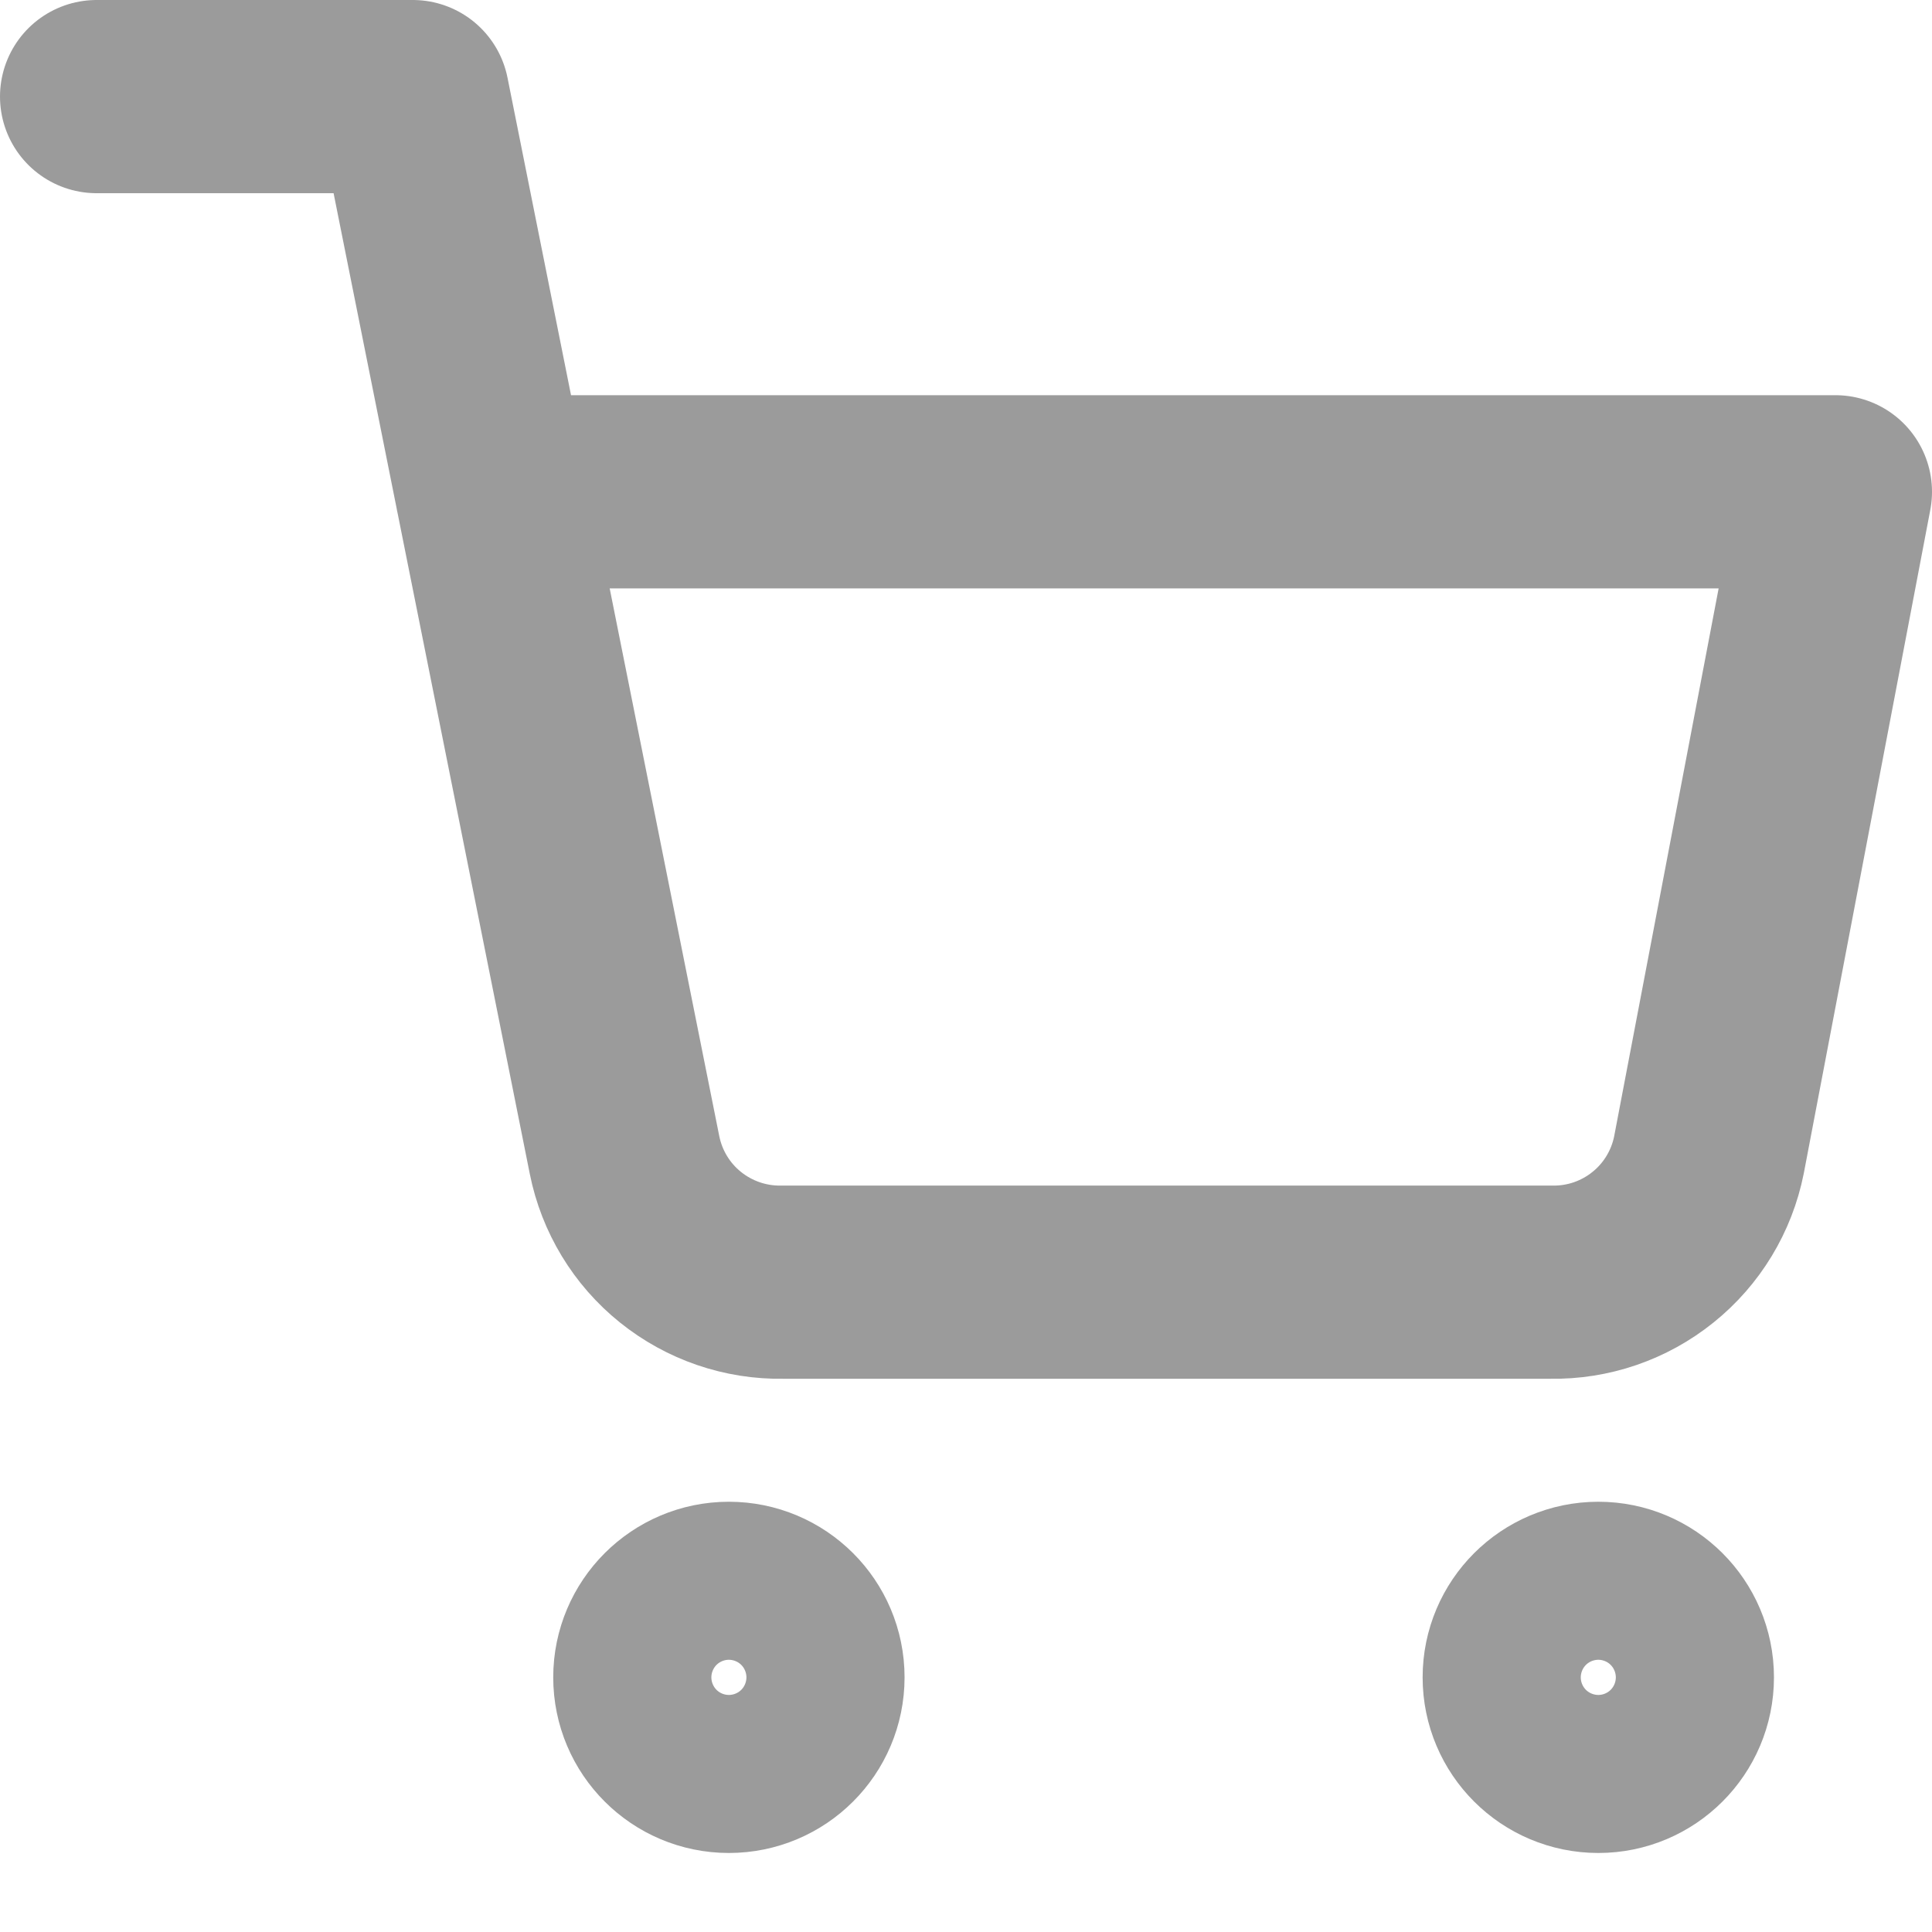
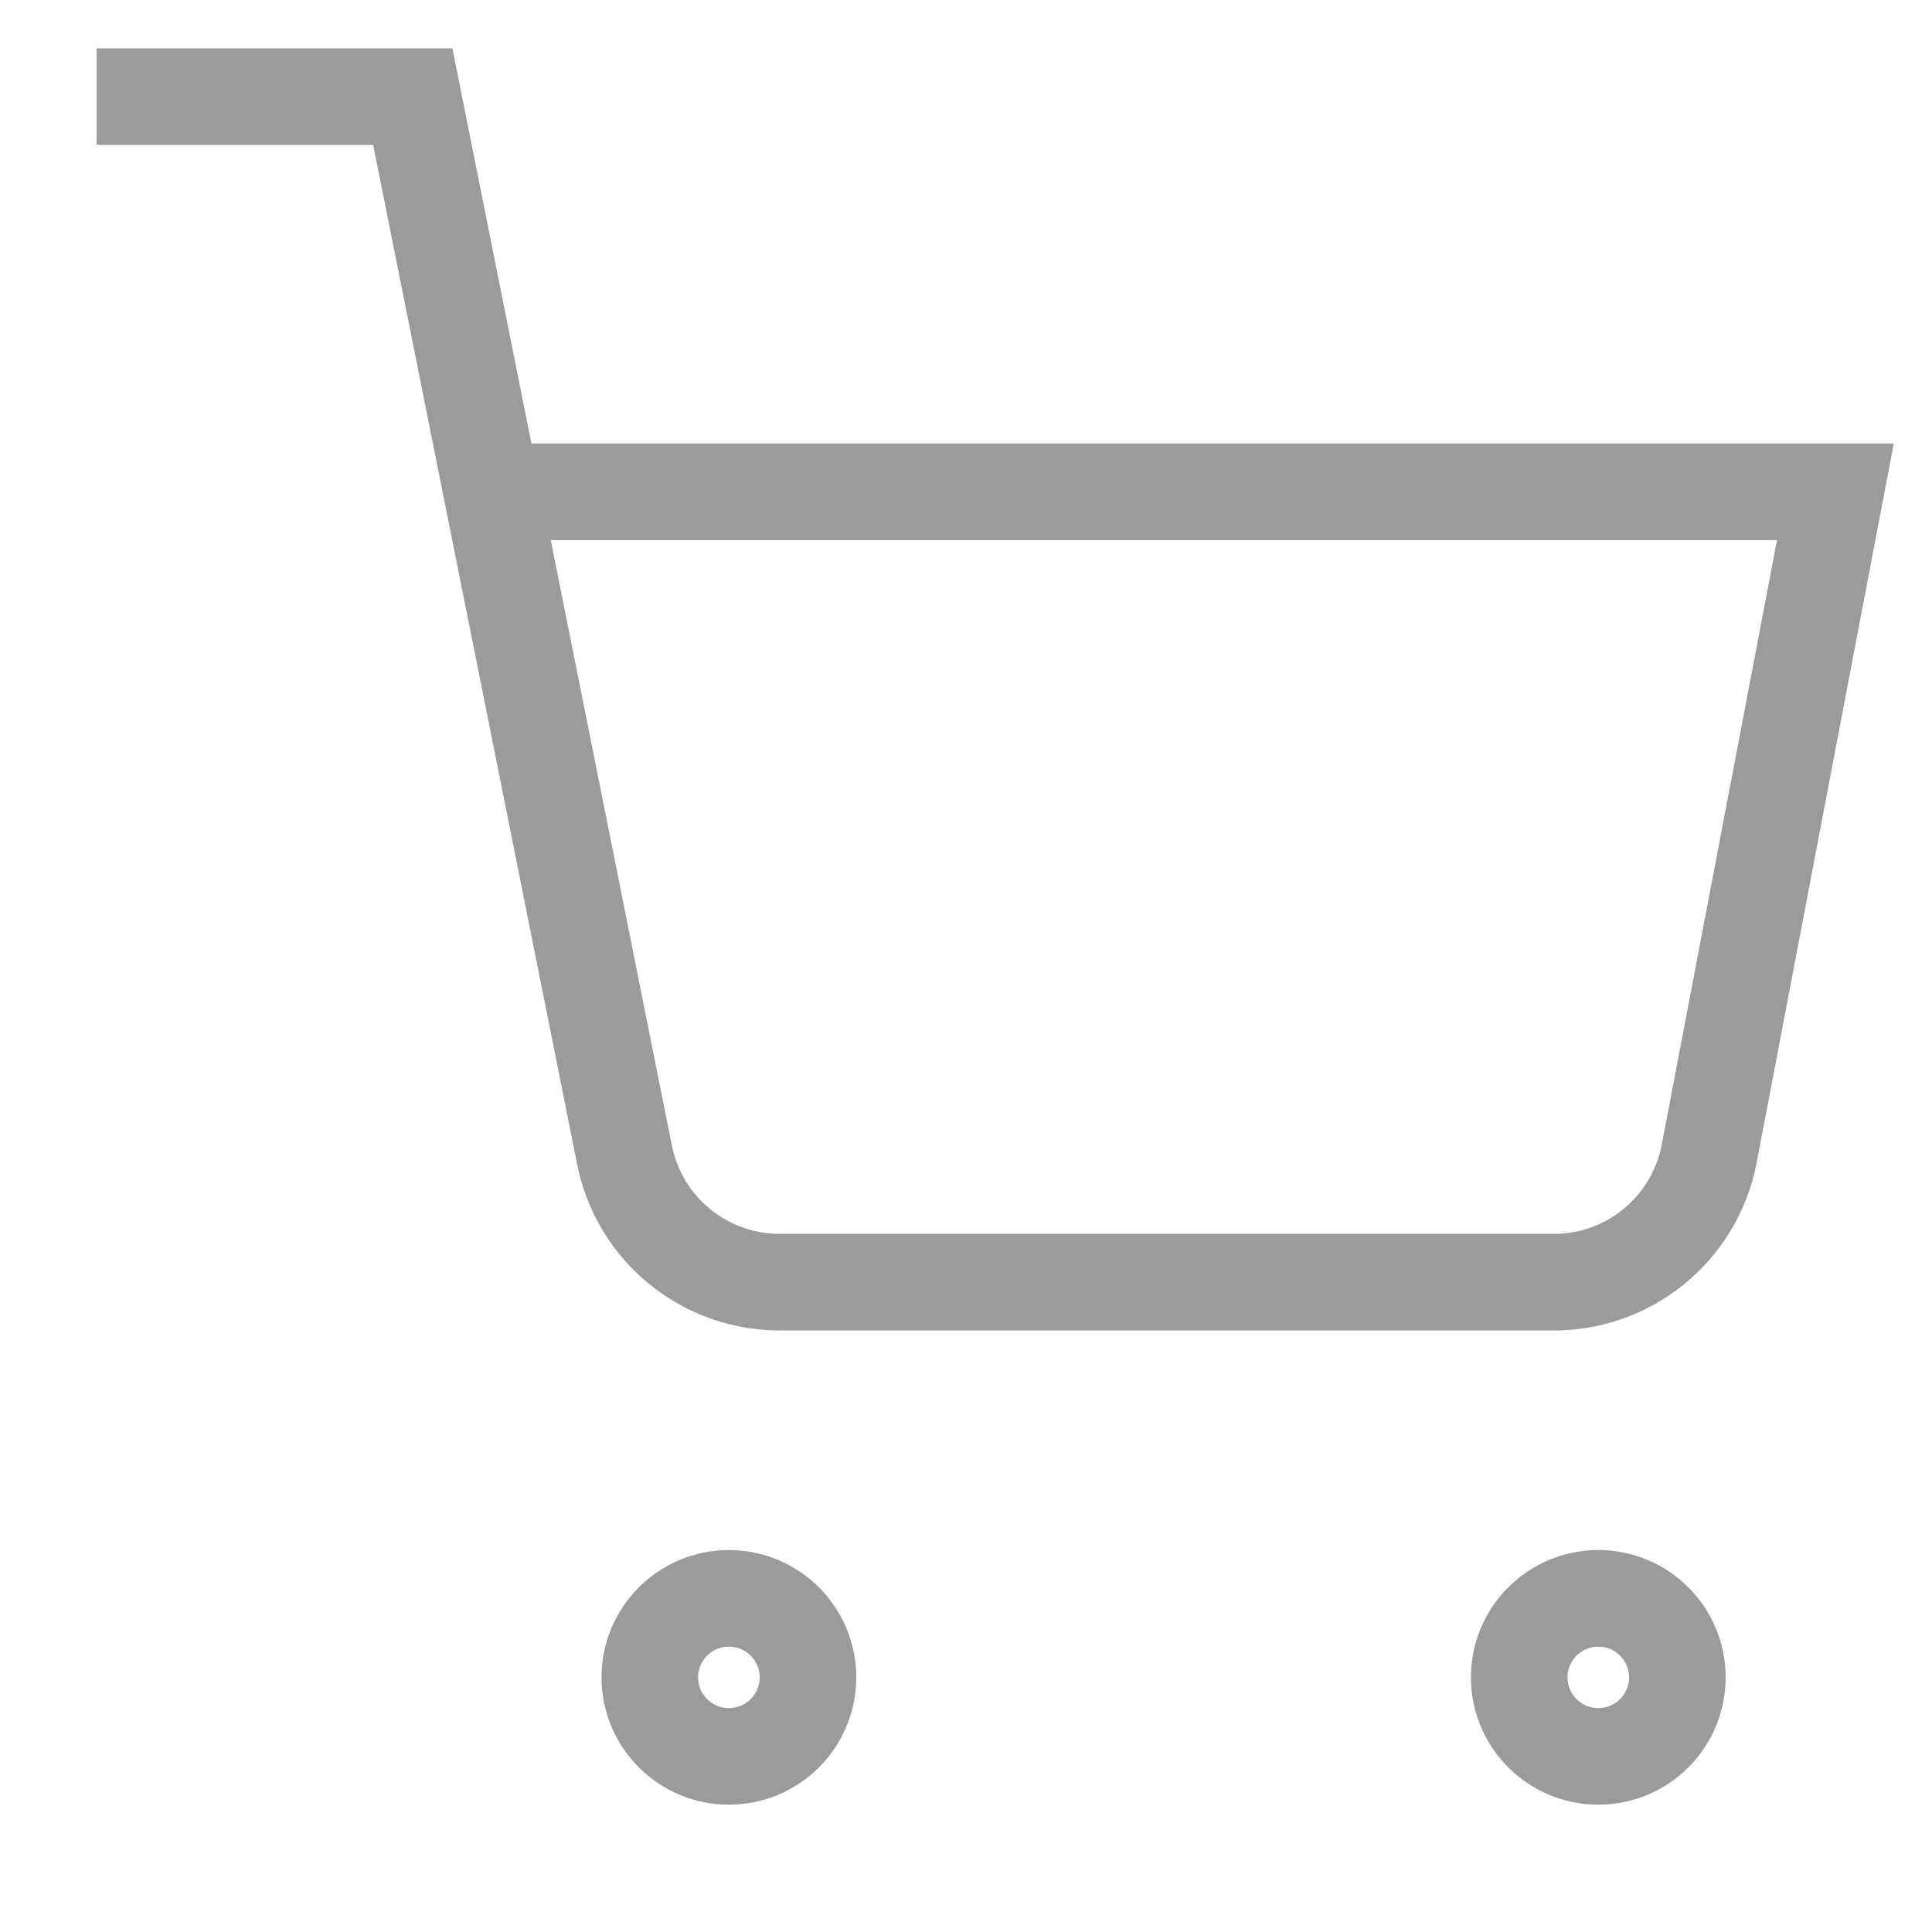
<svg xmlns="http://www.w3.org/2000/svg" width="20" height="20" viewBox="0 0 20 20" fill="none">
-   <path d="M7.545 18.182C7.997 18.182 8.364 17.816 8.364 17.364C8.364 16.912 7.997 16.546 7.545 16.546C7.094 16.546 6.727 16.912 6.727 17.364C6.727 17.816 7.094 18.182 7.545 18.182Z" stroke="#9B9B9B" stroke-width="2" stroke-linecap="round" stroke-linejoin="round" />
-   <path d="M16.546 18.182C16.997 18.182 17.364 17.816 17.364 17.364C17.364 16.912 16.997 16.546 16.546 16.546C16.094 16.546 15.727 16.912 15.727 17.364C15.727 17.816 16.094 18.182 16.546 18.182Z" stroke="#9B9B9B" stroke-width="2" stroke-linecap="round" stroke-linejoin="round" />
-   <path d="M1 1H4.273L6.465 11.956C6.54 12.332 6.745 12.671 7.044 12.911C7.344 13.152 7.718 13.28 8.102 13.273H16.055C16.439 13.28 16.813 13.152 17.112 12.911C17.411 12.671 17.616 12.332 17.691 11.956L19 5.091H5.091" stroke="#9B9B9B" stroke-width="2" stroke-linecap="round" stroke-linejoin="round" />
+   <path d="M7.545 18.182C7.997 18.182 8.364 17.816 8.364 17.364C8.364 16.912 7.997 16.546 7.545 16.546C7.094 16.546 6.727 16.912 6.727 17.364C6.727 17.816 7.094 18.182 7.545 18.182Z" stroke="#9B9B9B" strokeWidth="2" strokeLinecap="round" strokeLinejoin="round" />
+   <path d="M16.546 18.182C16.997 18.182 17.364 17.816 17.364 17.364C17.364 16.912 16.997 16.546 16.546 16.546C16.094 16.546 15.727 16.912 15.727 17.364C15.727 17.816 16.094 18.182 16.546 18.182Z" stroke="#9B9B9B" strokeWidth="2" strokeLinecap="round" strokeLinejoin="round" />
+   <path d="M1 1H4.273L6.465 11.956C6.54 12.332 6.745 12.671 7.044 12.911C7.344 13.152 7.718 13.28 8.102 13.273H16.055C16.439 13.28 16.813 13.152 17.112 12.911C17.411 12.671 17.616 12.332 17.691 11.956L19 5.091H5.091" stroke="#9B9B9B" strokeWidth="2" strokeLinecap="round" strokeLinejoin="round" />
</svg>
